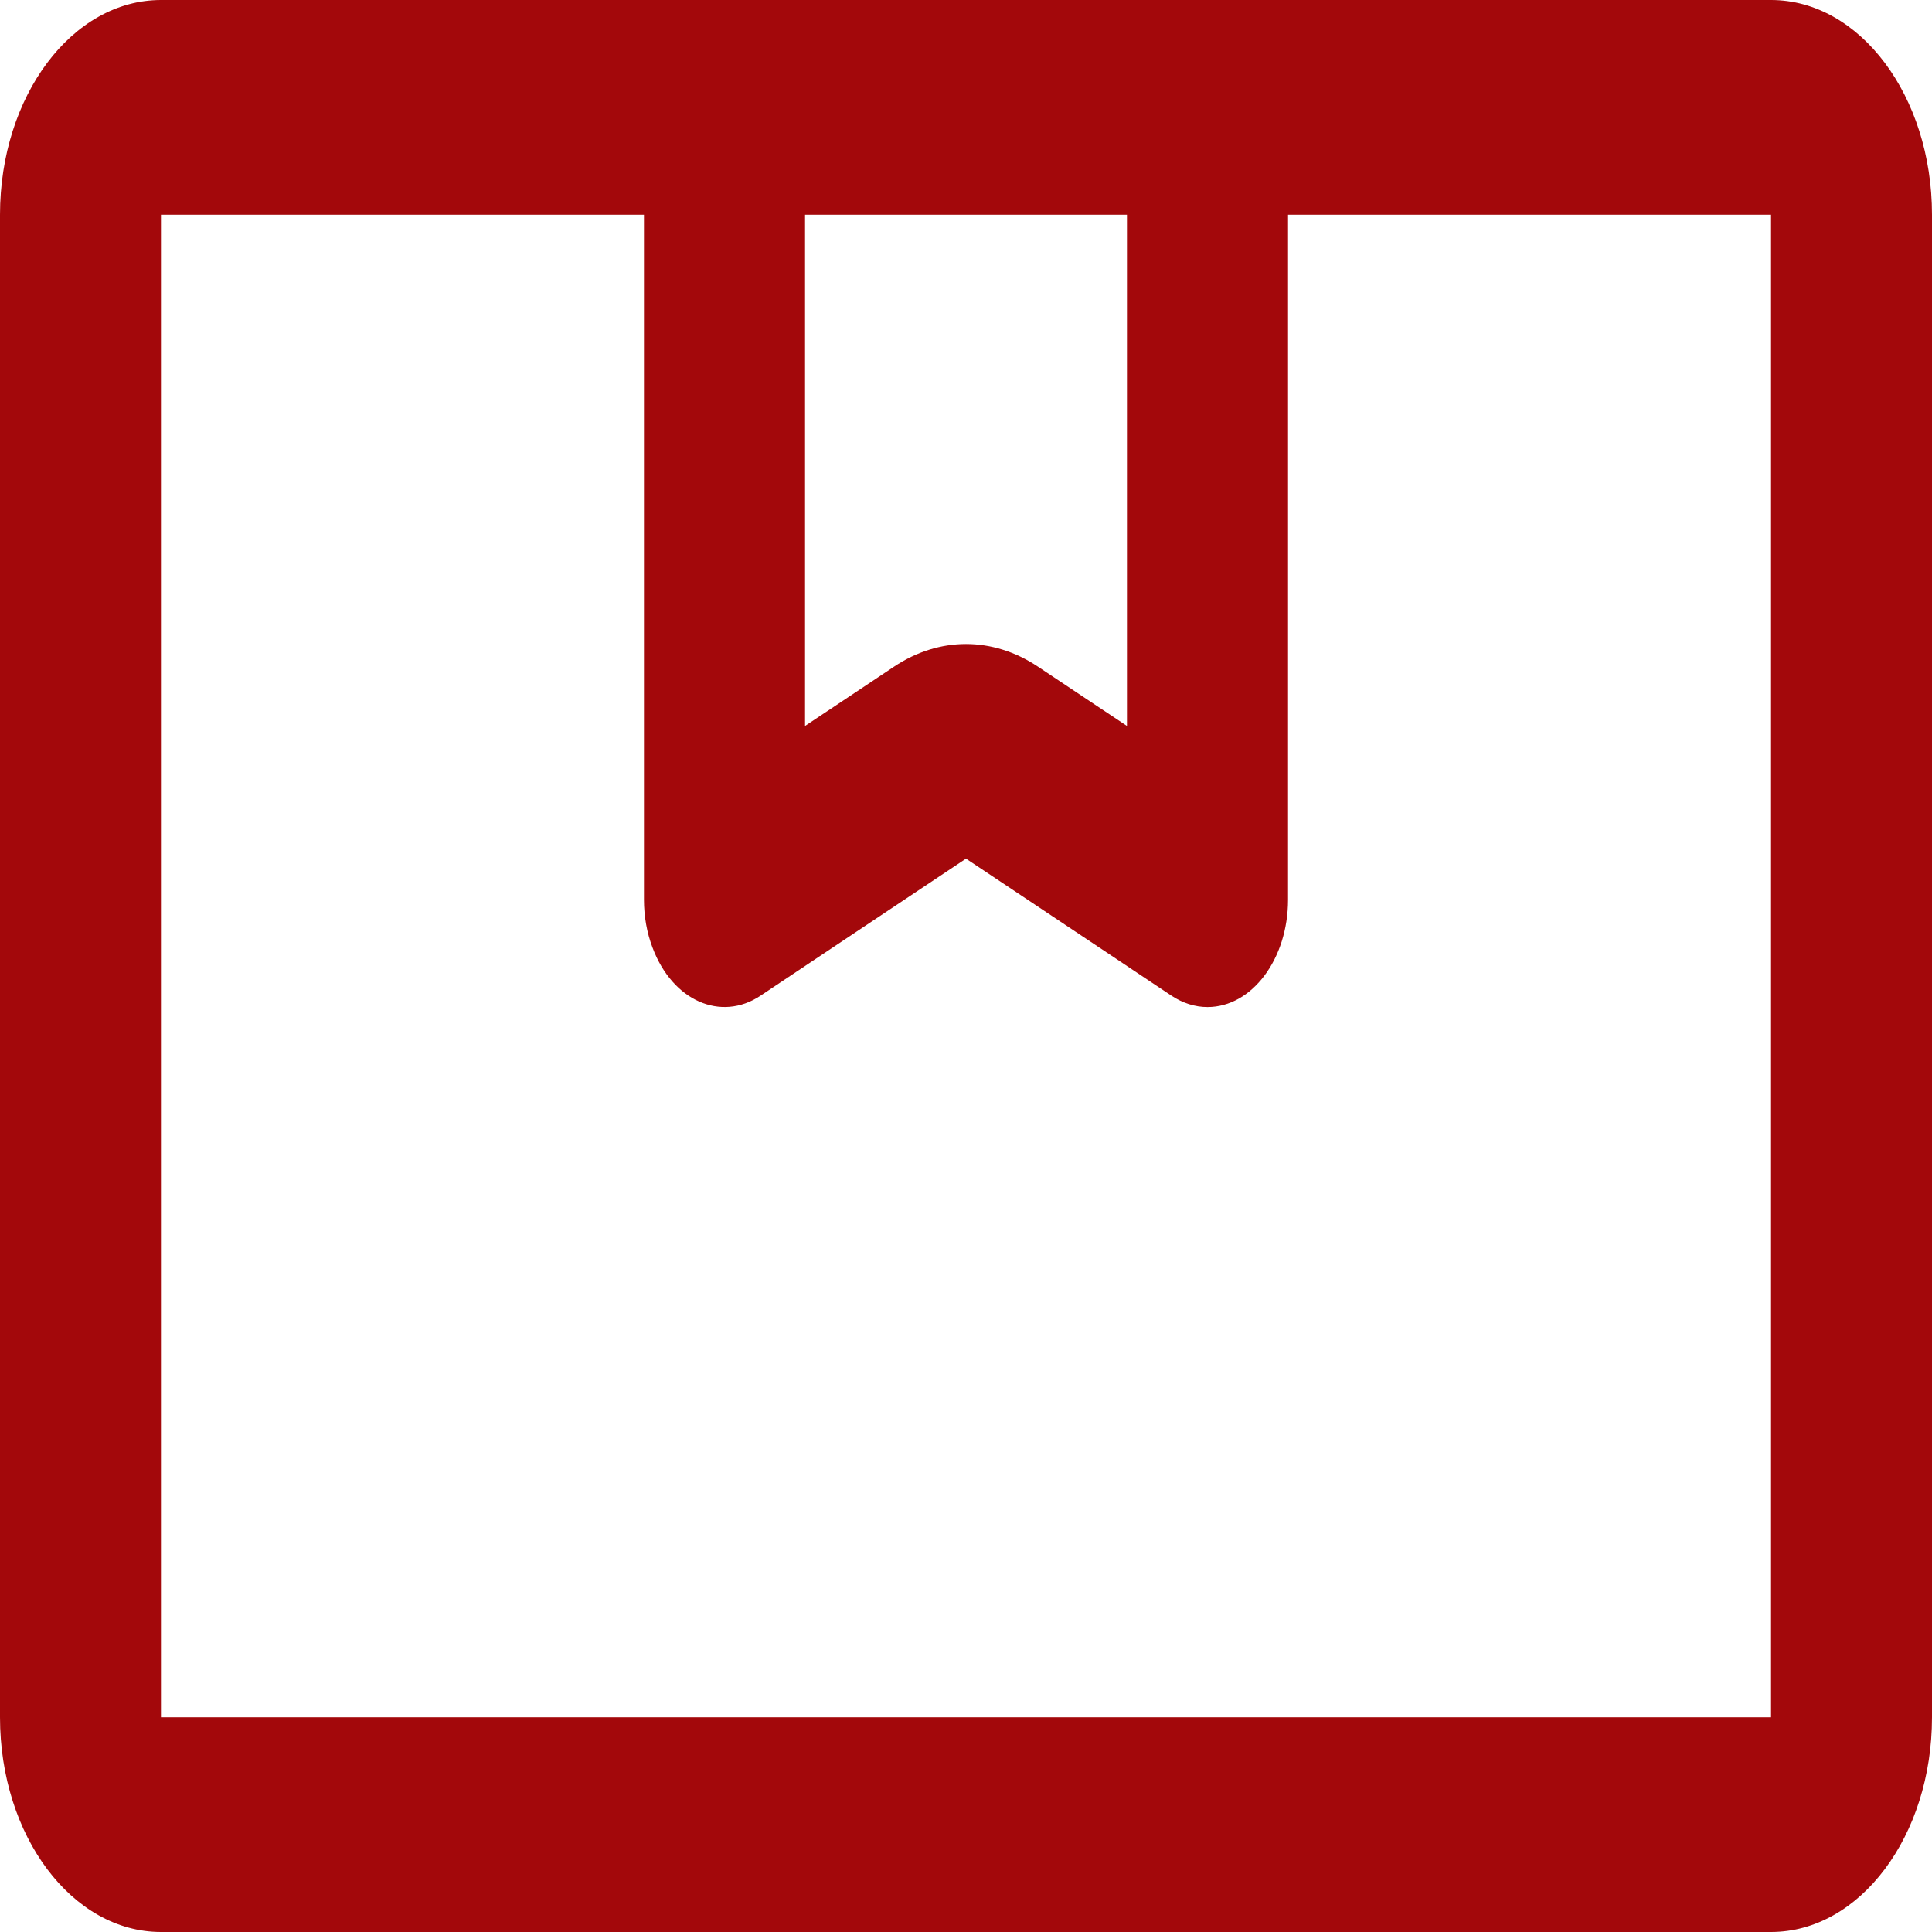
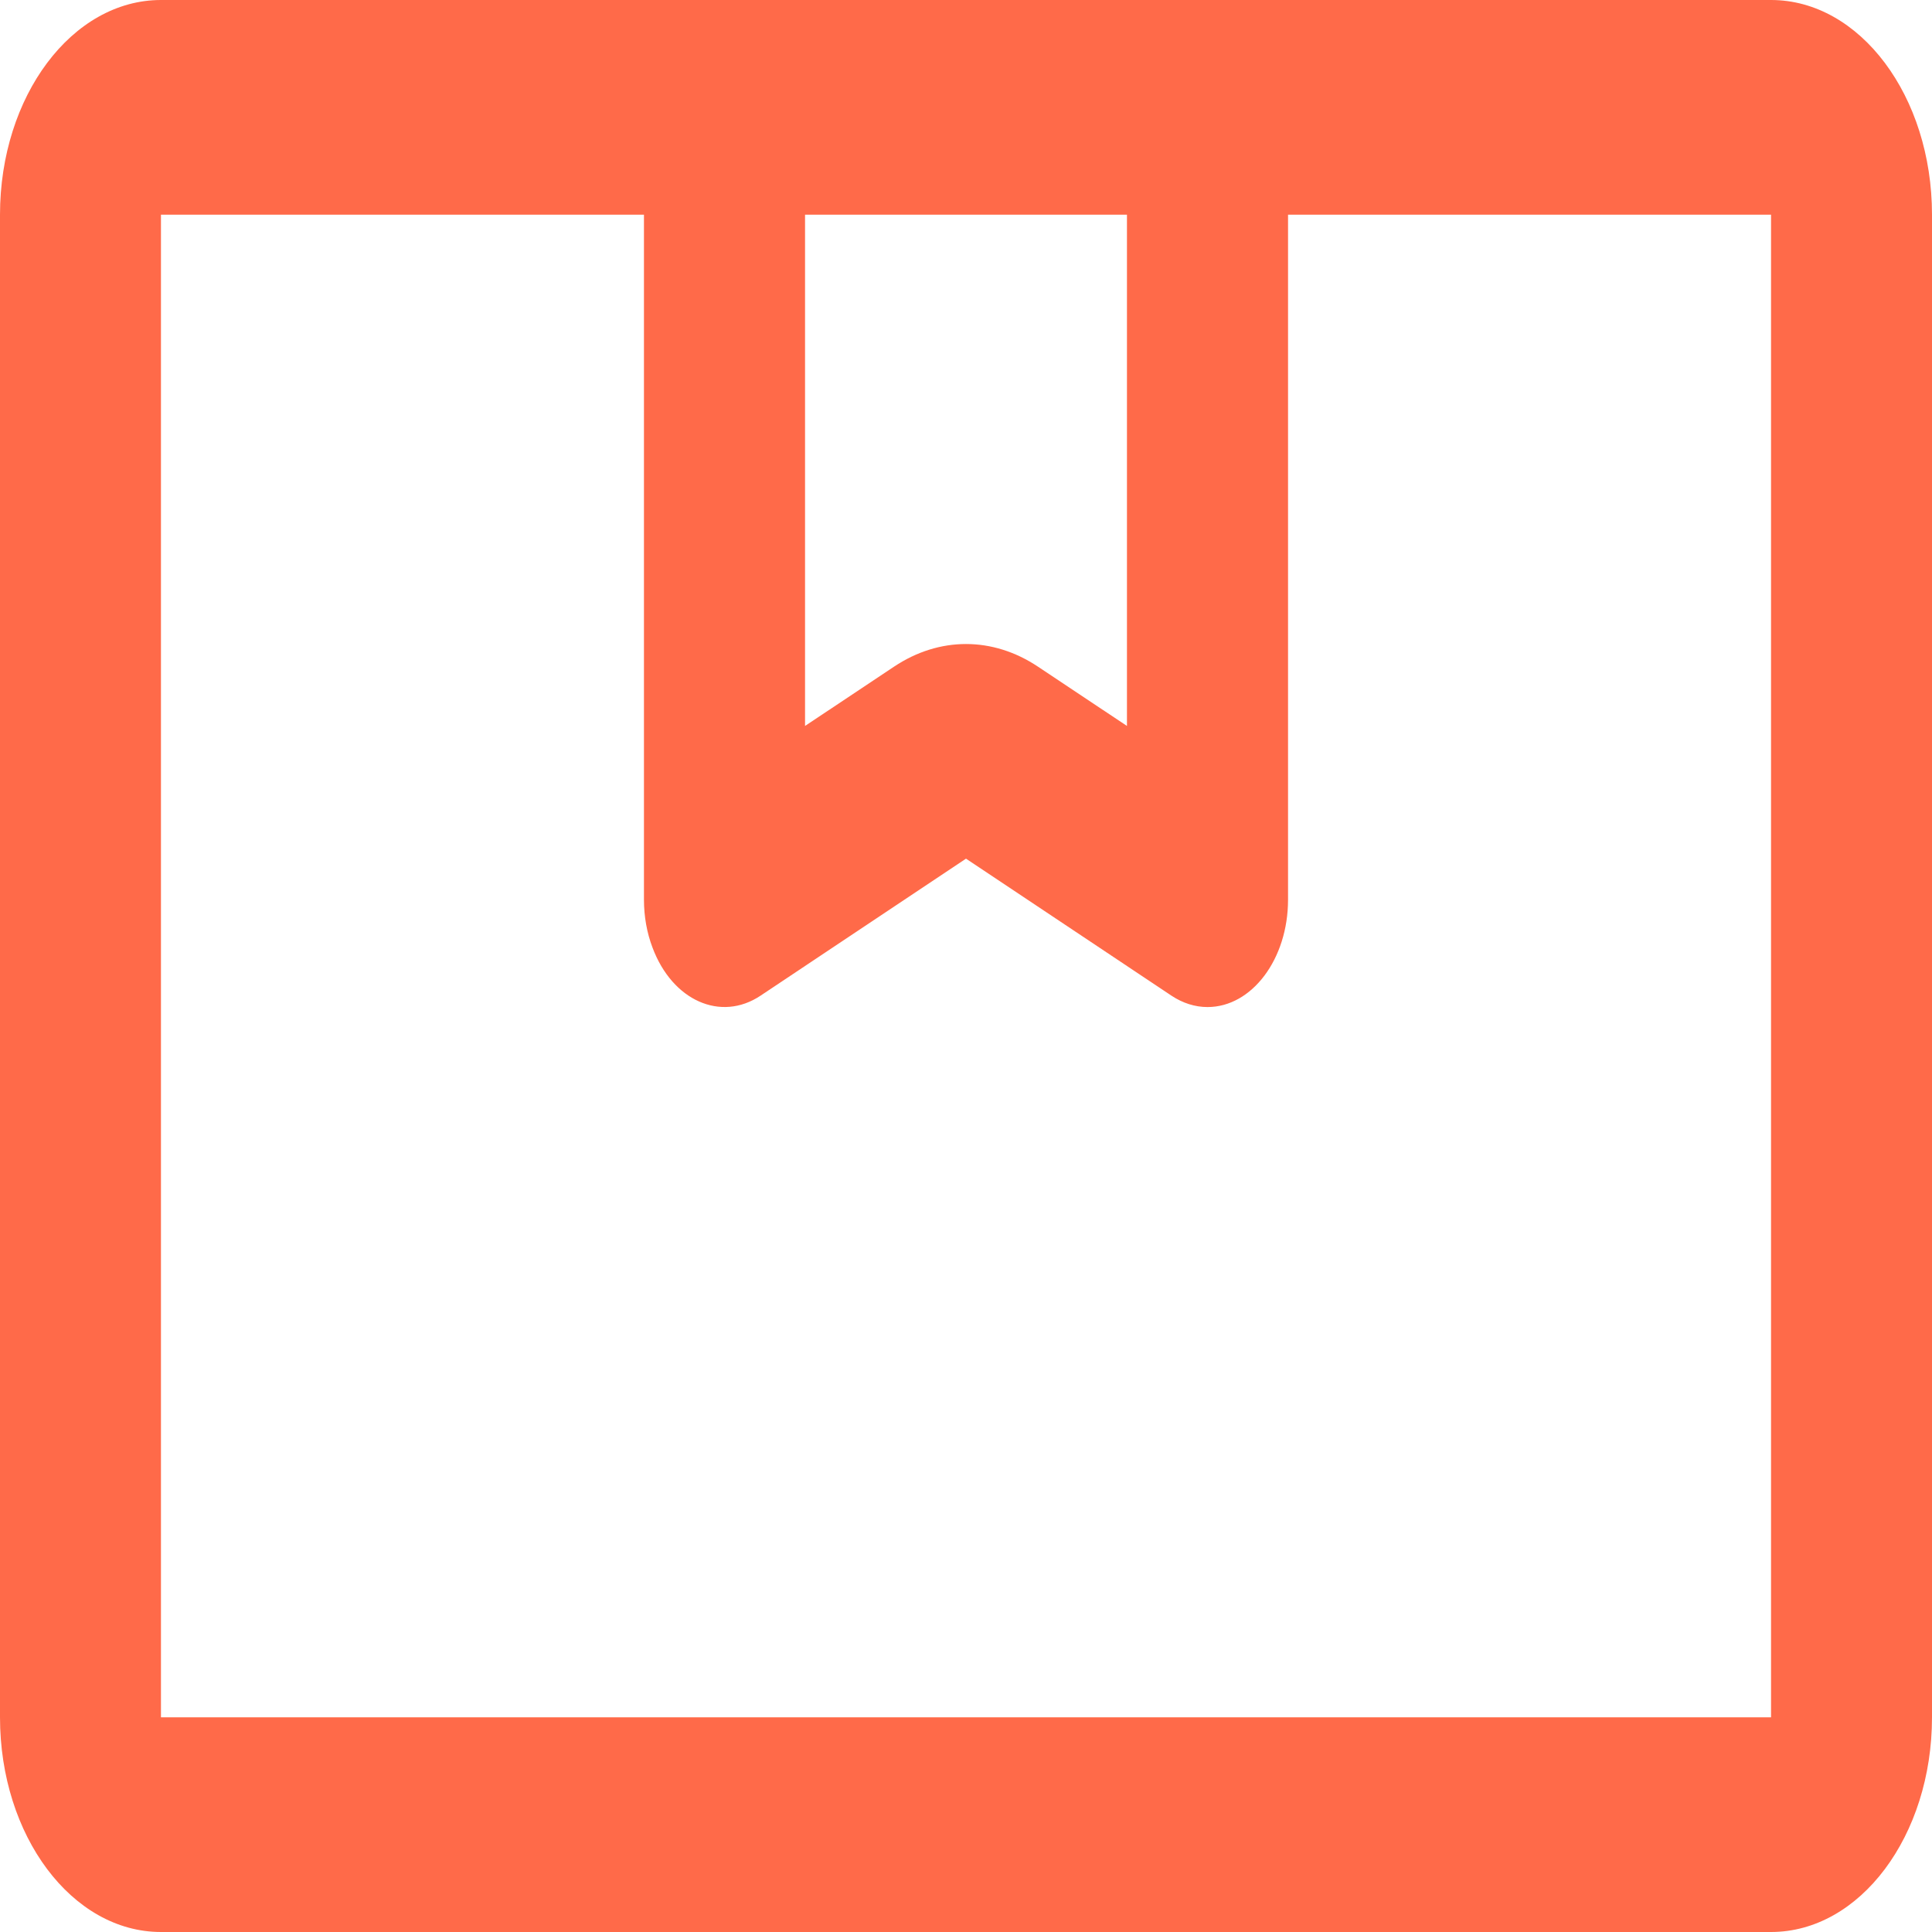
<svg xmlns="http://www.w3.org/2000/svg" width="16" height="16" viewBox="0 0 16 16" fill="none">
-   <path fill-rule="evenodd" clip-rule="evenodd" d="M5.333 1.778H1.333V14.222H14.667V1.778H10.667V7.451C10.667 7.942 10.368 8.34 10 8.34C9.896 8.34 9.794 8.307 9.702 8.246L8 7.111L6.298 8.246C5.969 8.465 5.568 8.287 5.404 7.848C5.357 7.725 5.333 7.589 5.333 7.451V1.778ZM1.333 0H14.667C15.403 0 16 0.796 16 1.778V14.222C16 15.204 15.403 16 14.667 16H1.333C0.597 16 0 15.204 0 14.222V1.778C0 0.796 0.597 0 1.333 0ZM6.667 1.778V6.012L7.404 5.521C7.779 5.271 8.221 5.271 8.596 5.521L9.333 6.012V1.778H6.667Z" fill="#A3080B" />
+   <path fill-rule="evenodd" clip-rule="evenodd" d="M5.333 1.778H1.333V14.222H14.667V1.778H10.667V7.451C10.667 7.942 10.368 8.34 10 8.34C9.896 8.34 9.794 8.307 9.702 8.246L8 7.111L6.298 8.246C5.969 8.465 5.568 8.287 5.404 7.848C5.357 7.725 5.333 7.589 5.333 7.451V1.778ZM1.333 0H14.667C15.403 0 16 0.796 16 1.778V14.222C16 15.204 15.403 16 14.667 16H1.333C0.597 16 0 15.204 0 14.222V1.778C0 0.796 0.597 0 1.333 0ZM6.667 1.778V6.012L7.404 5.521C7.779 5.271 8.221 5.271 8.596 5.521L9.333 6.012V1.778H6.667Z" fill="#FF6A49" />
</svg>
